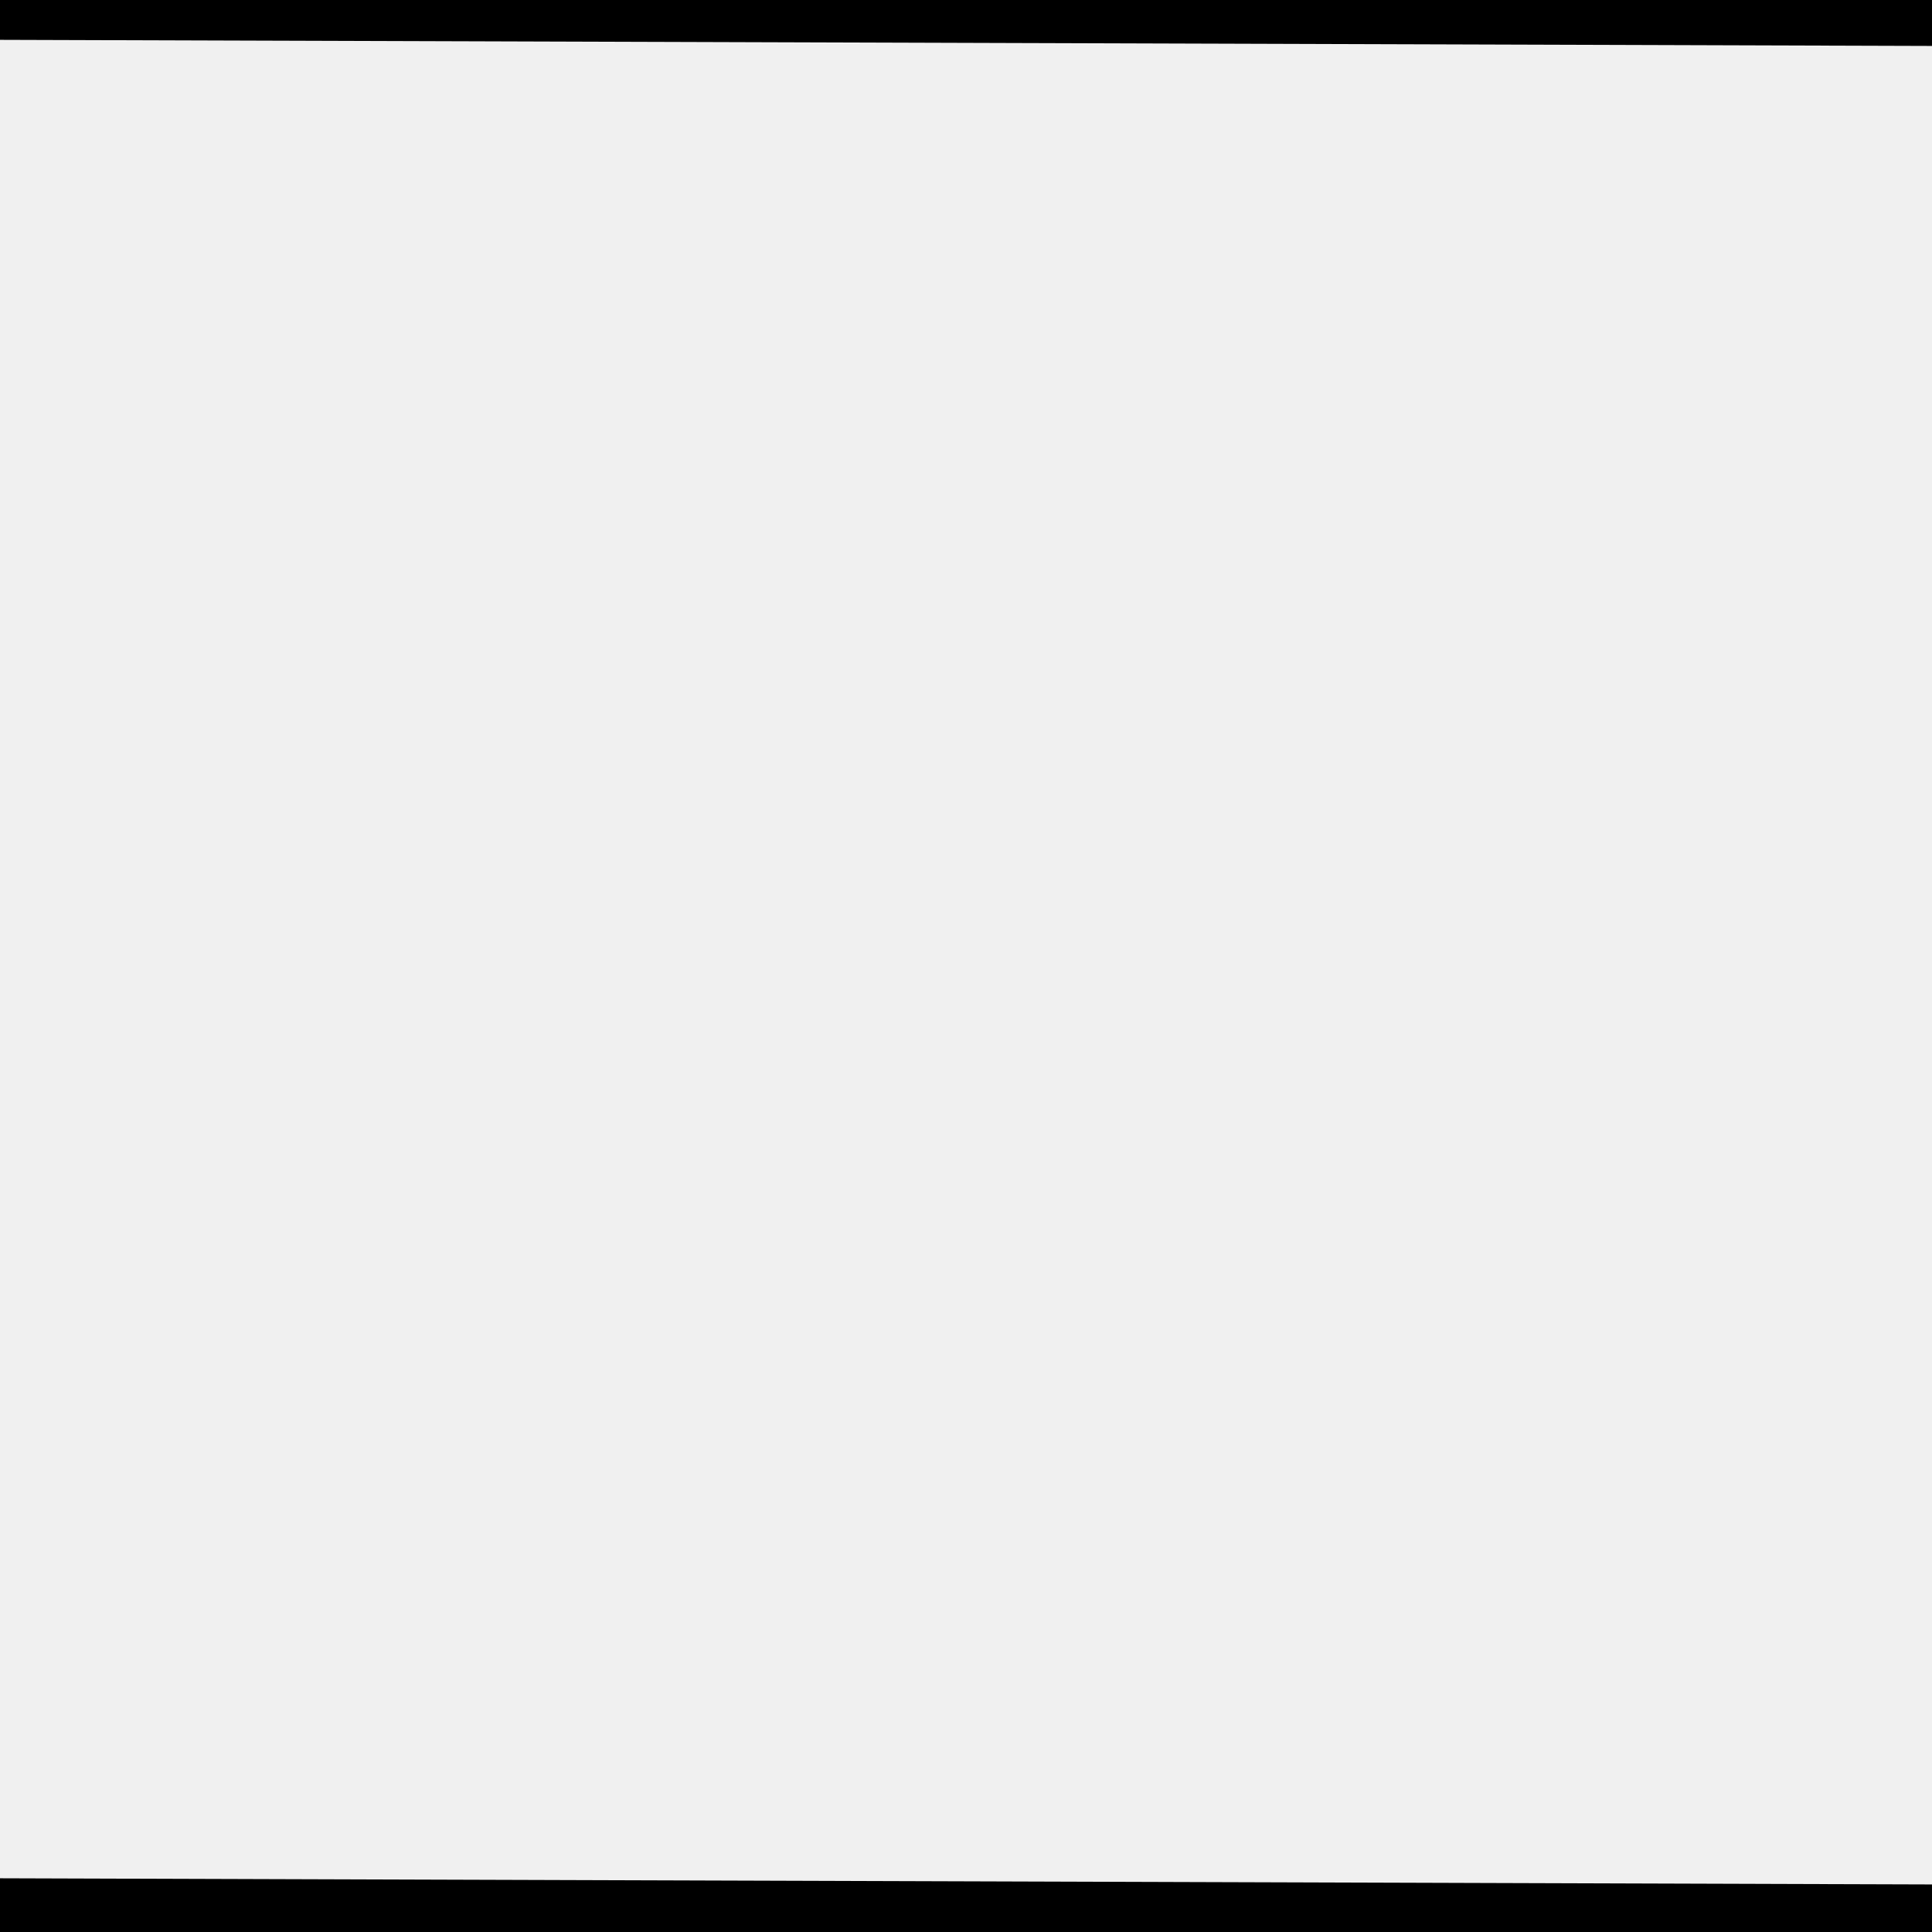
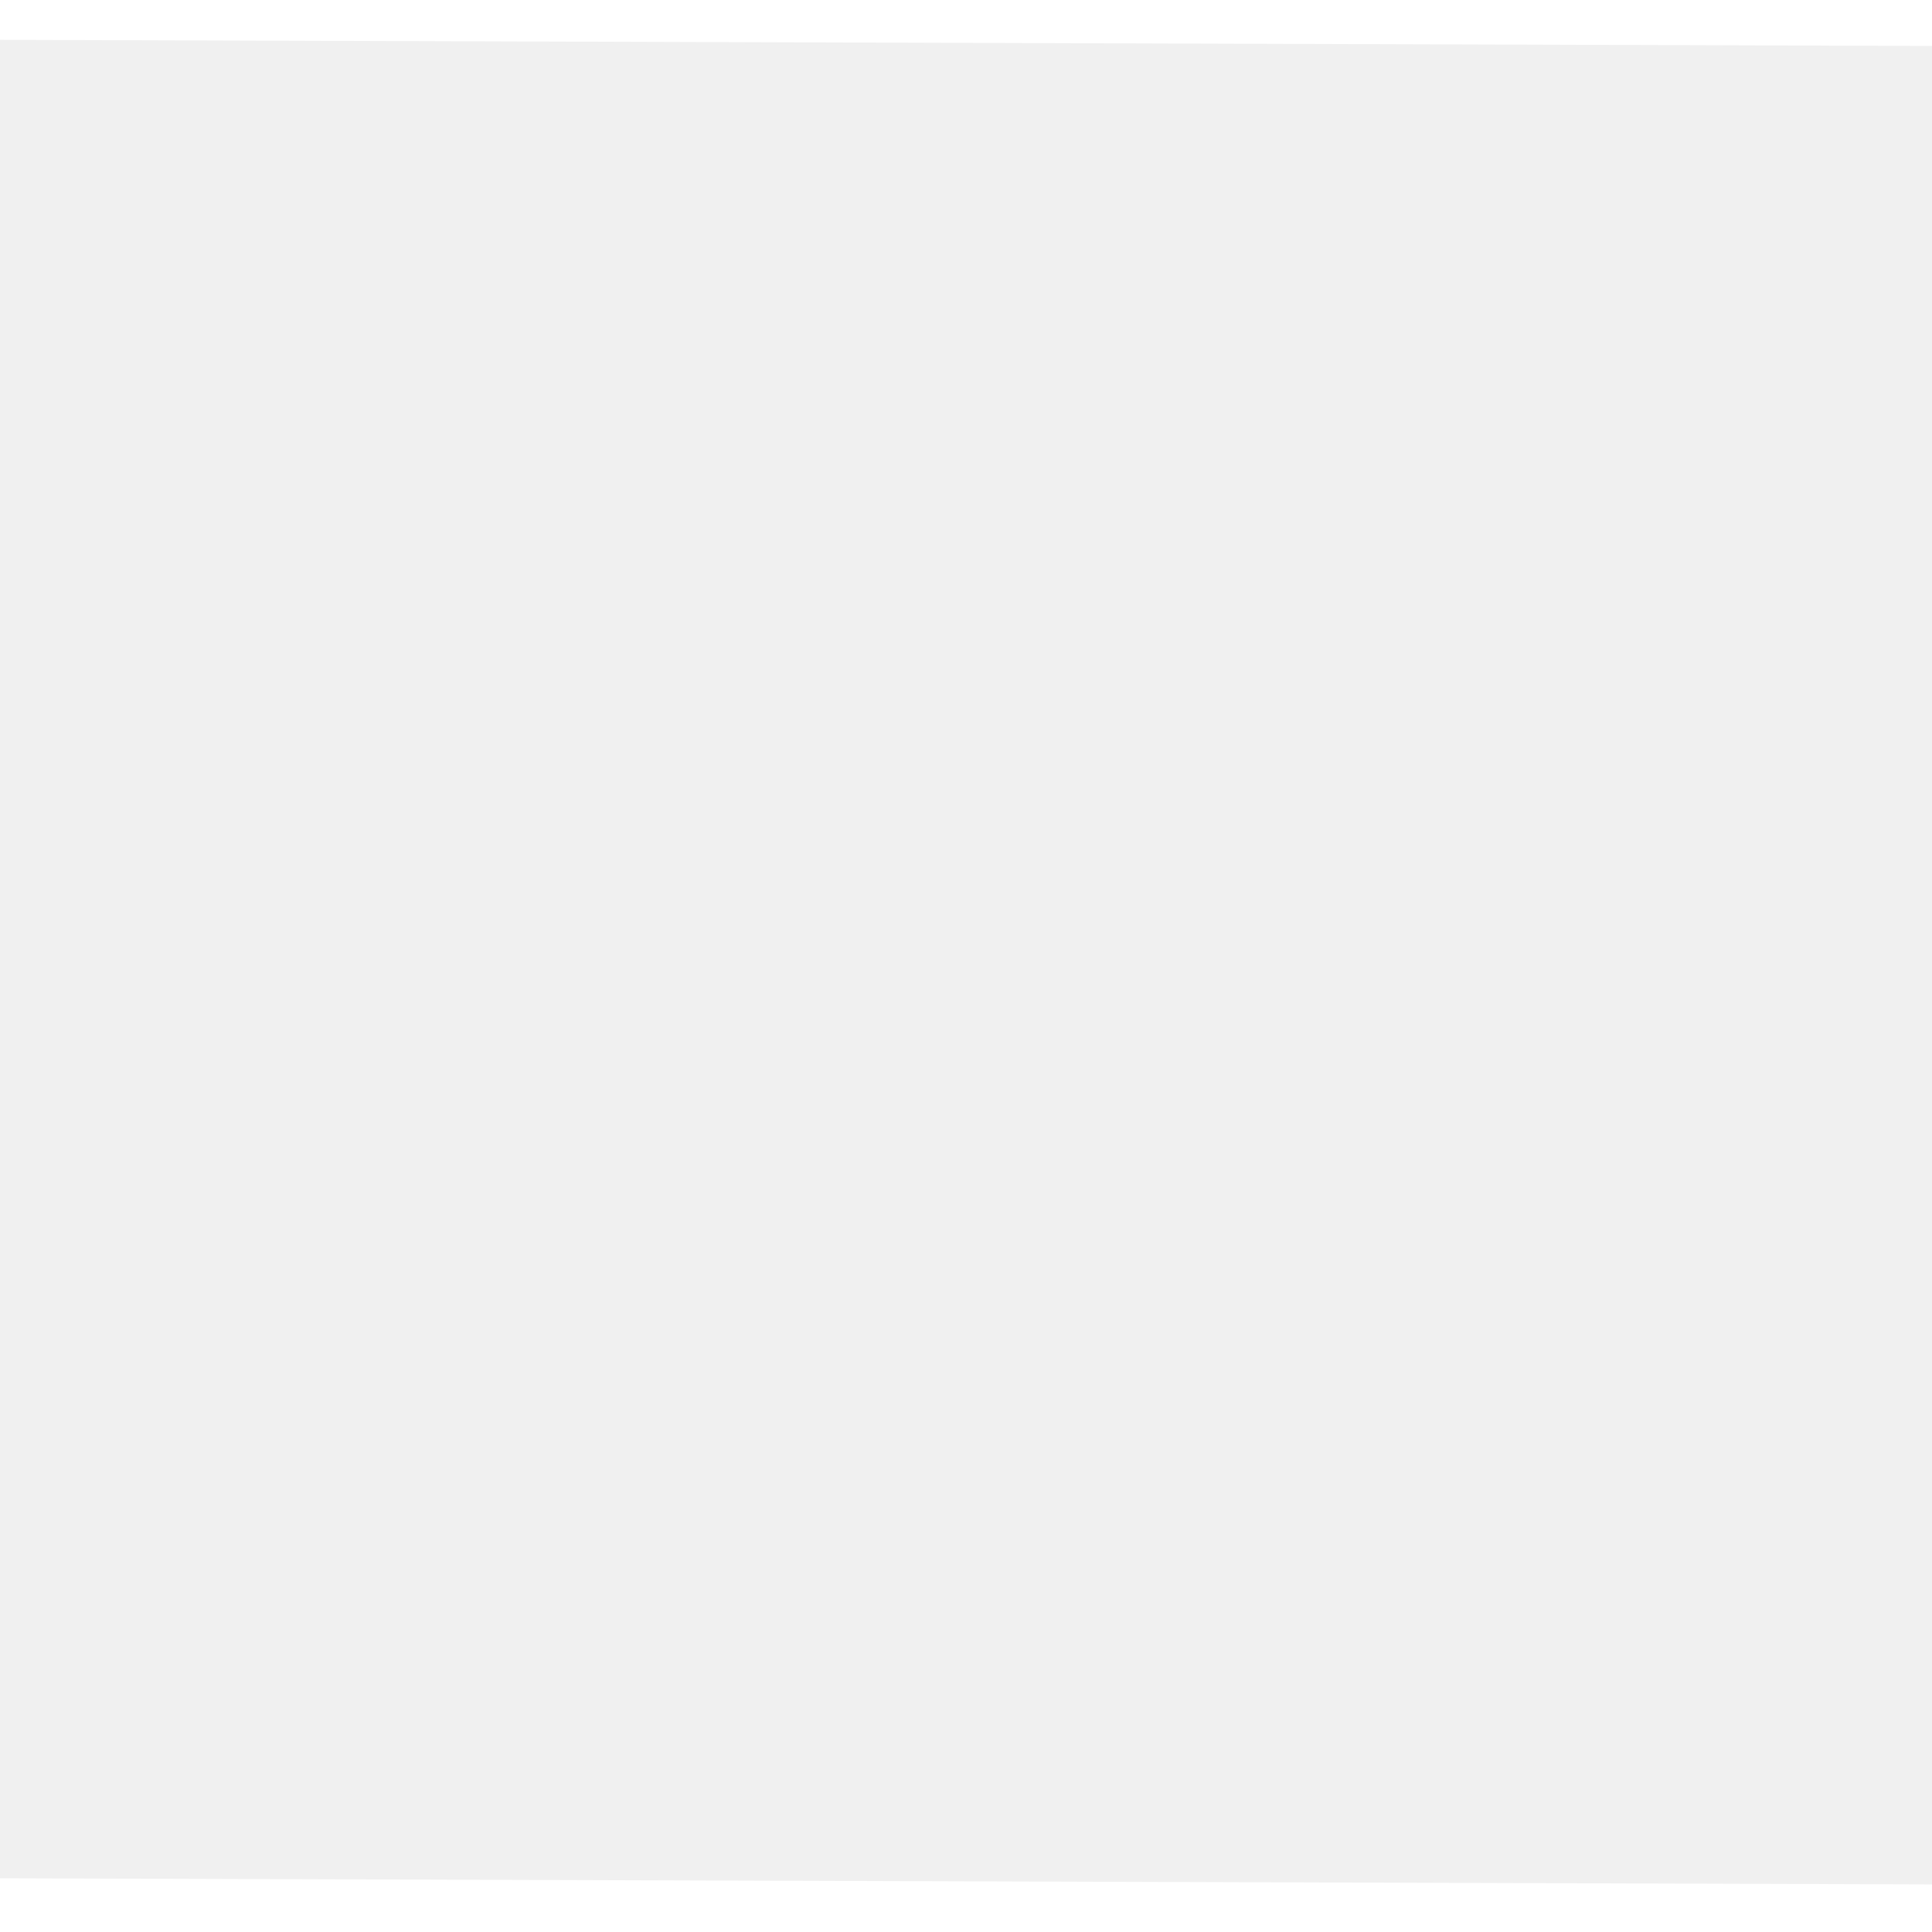
<svg xmlns="http://www.w3.org/2000/svg" width="32" height="32">
  <g>
-     <line id="svg_1" y2="0.267" x2="33.894" y1="0.159" x1="-0.267" stroke="#000" fill="none" />
-     <line id="svg_3" y2="31.717" x2="33.46" y1="31.608" x1="-0.701" stroke="#000" fill="none" />
+     <line id="svg_1" y2="0.267" x2="33.894" y1="0.159" x1="-0.267" stroke="#ffffff" fill="none" />
+     <line id="svg_3" y2="31.717" x2="33.46" y1="31.608" x1="-0.701" stroke="#ffffff" fill="none" />
  </g>
</svg>
